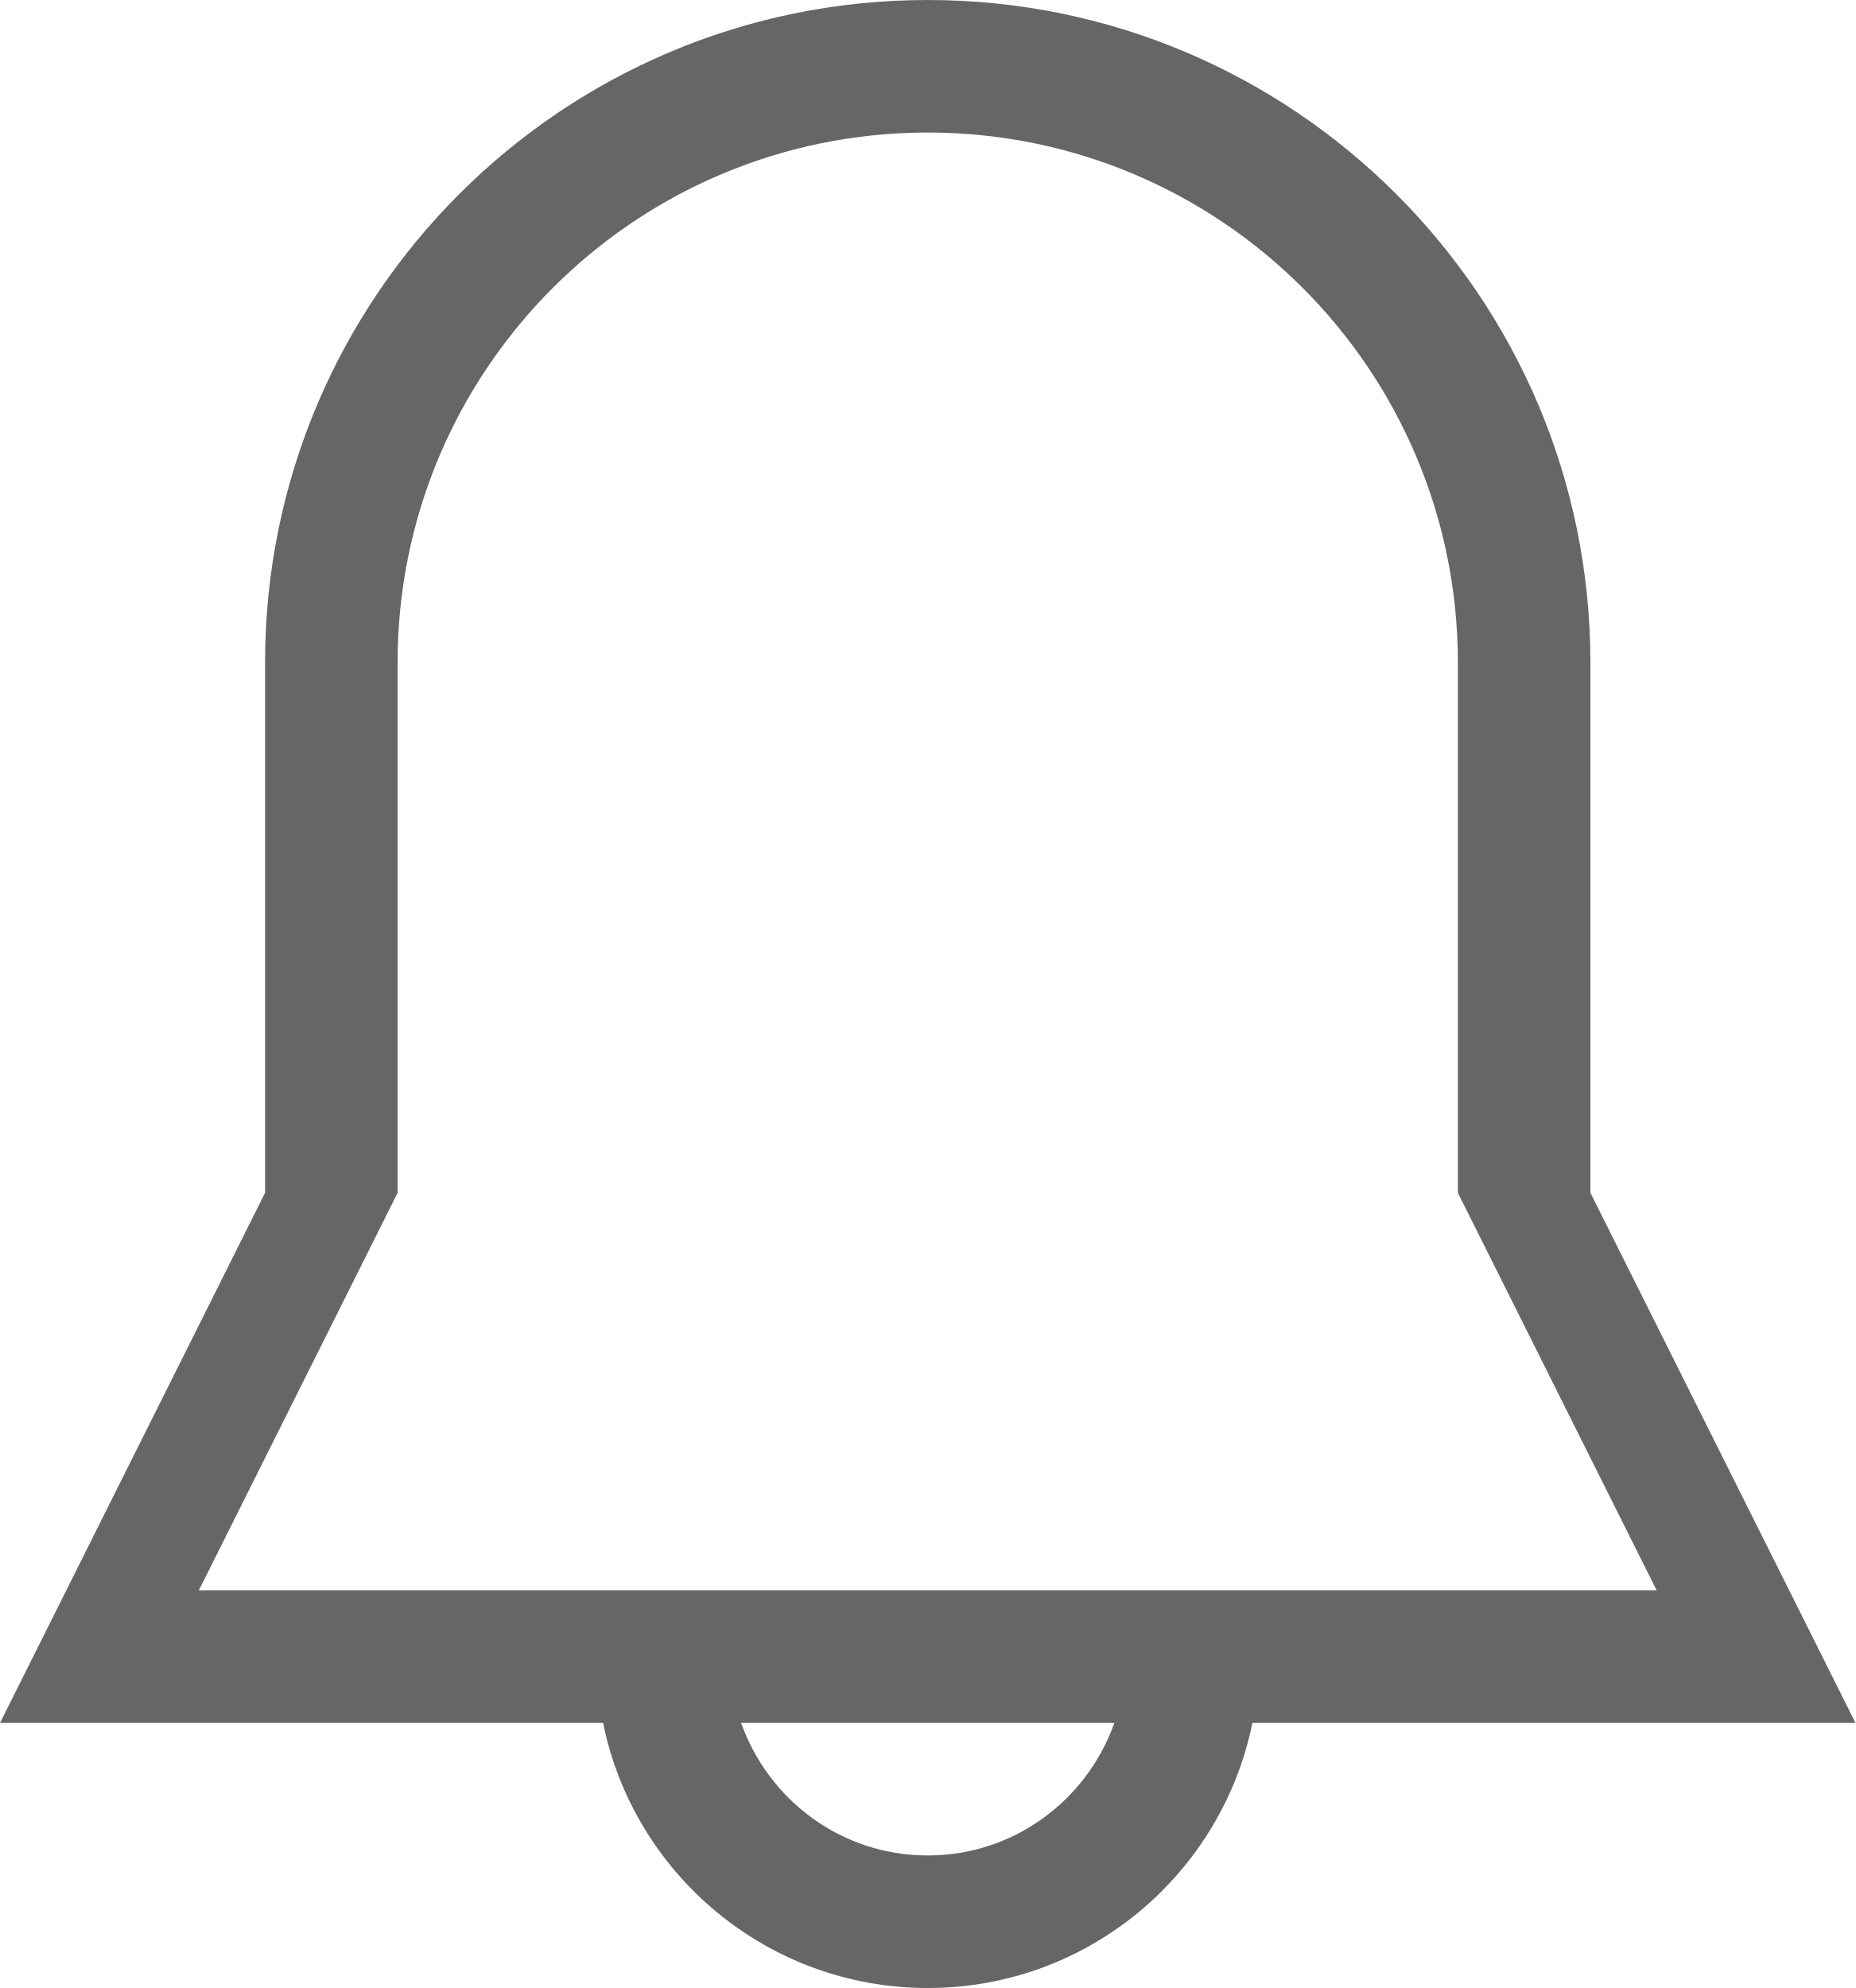
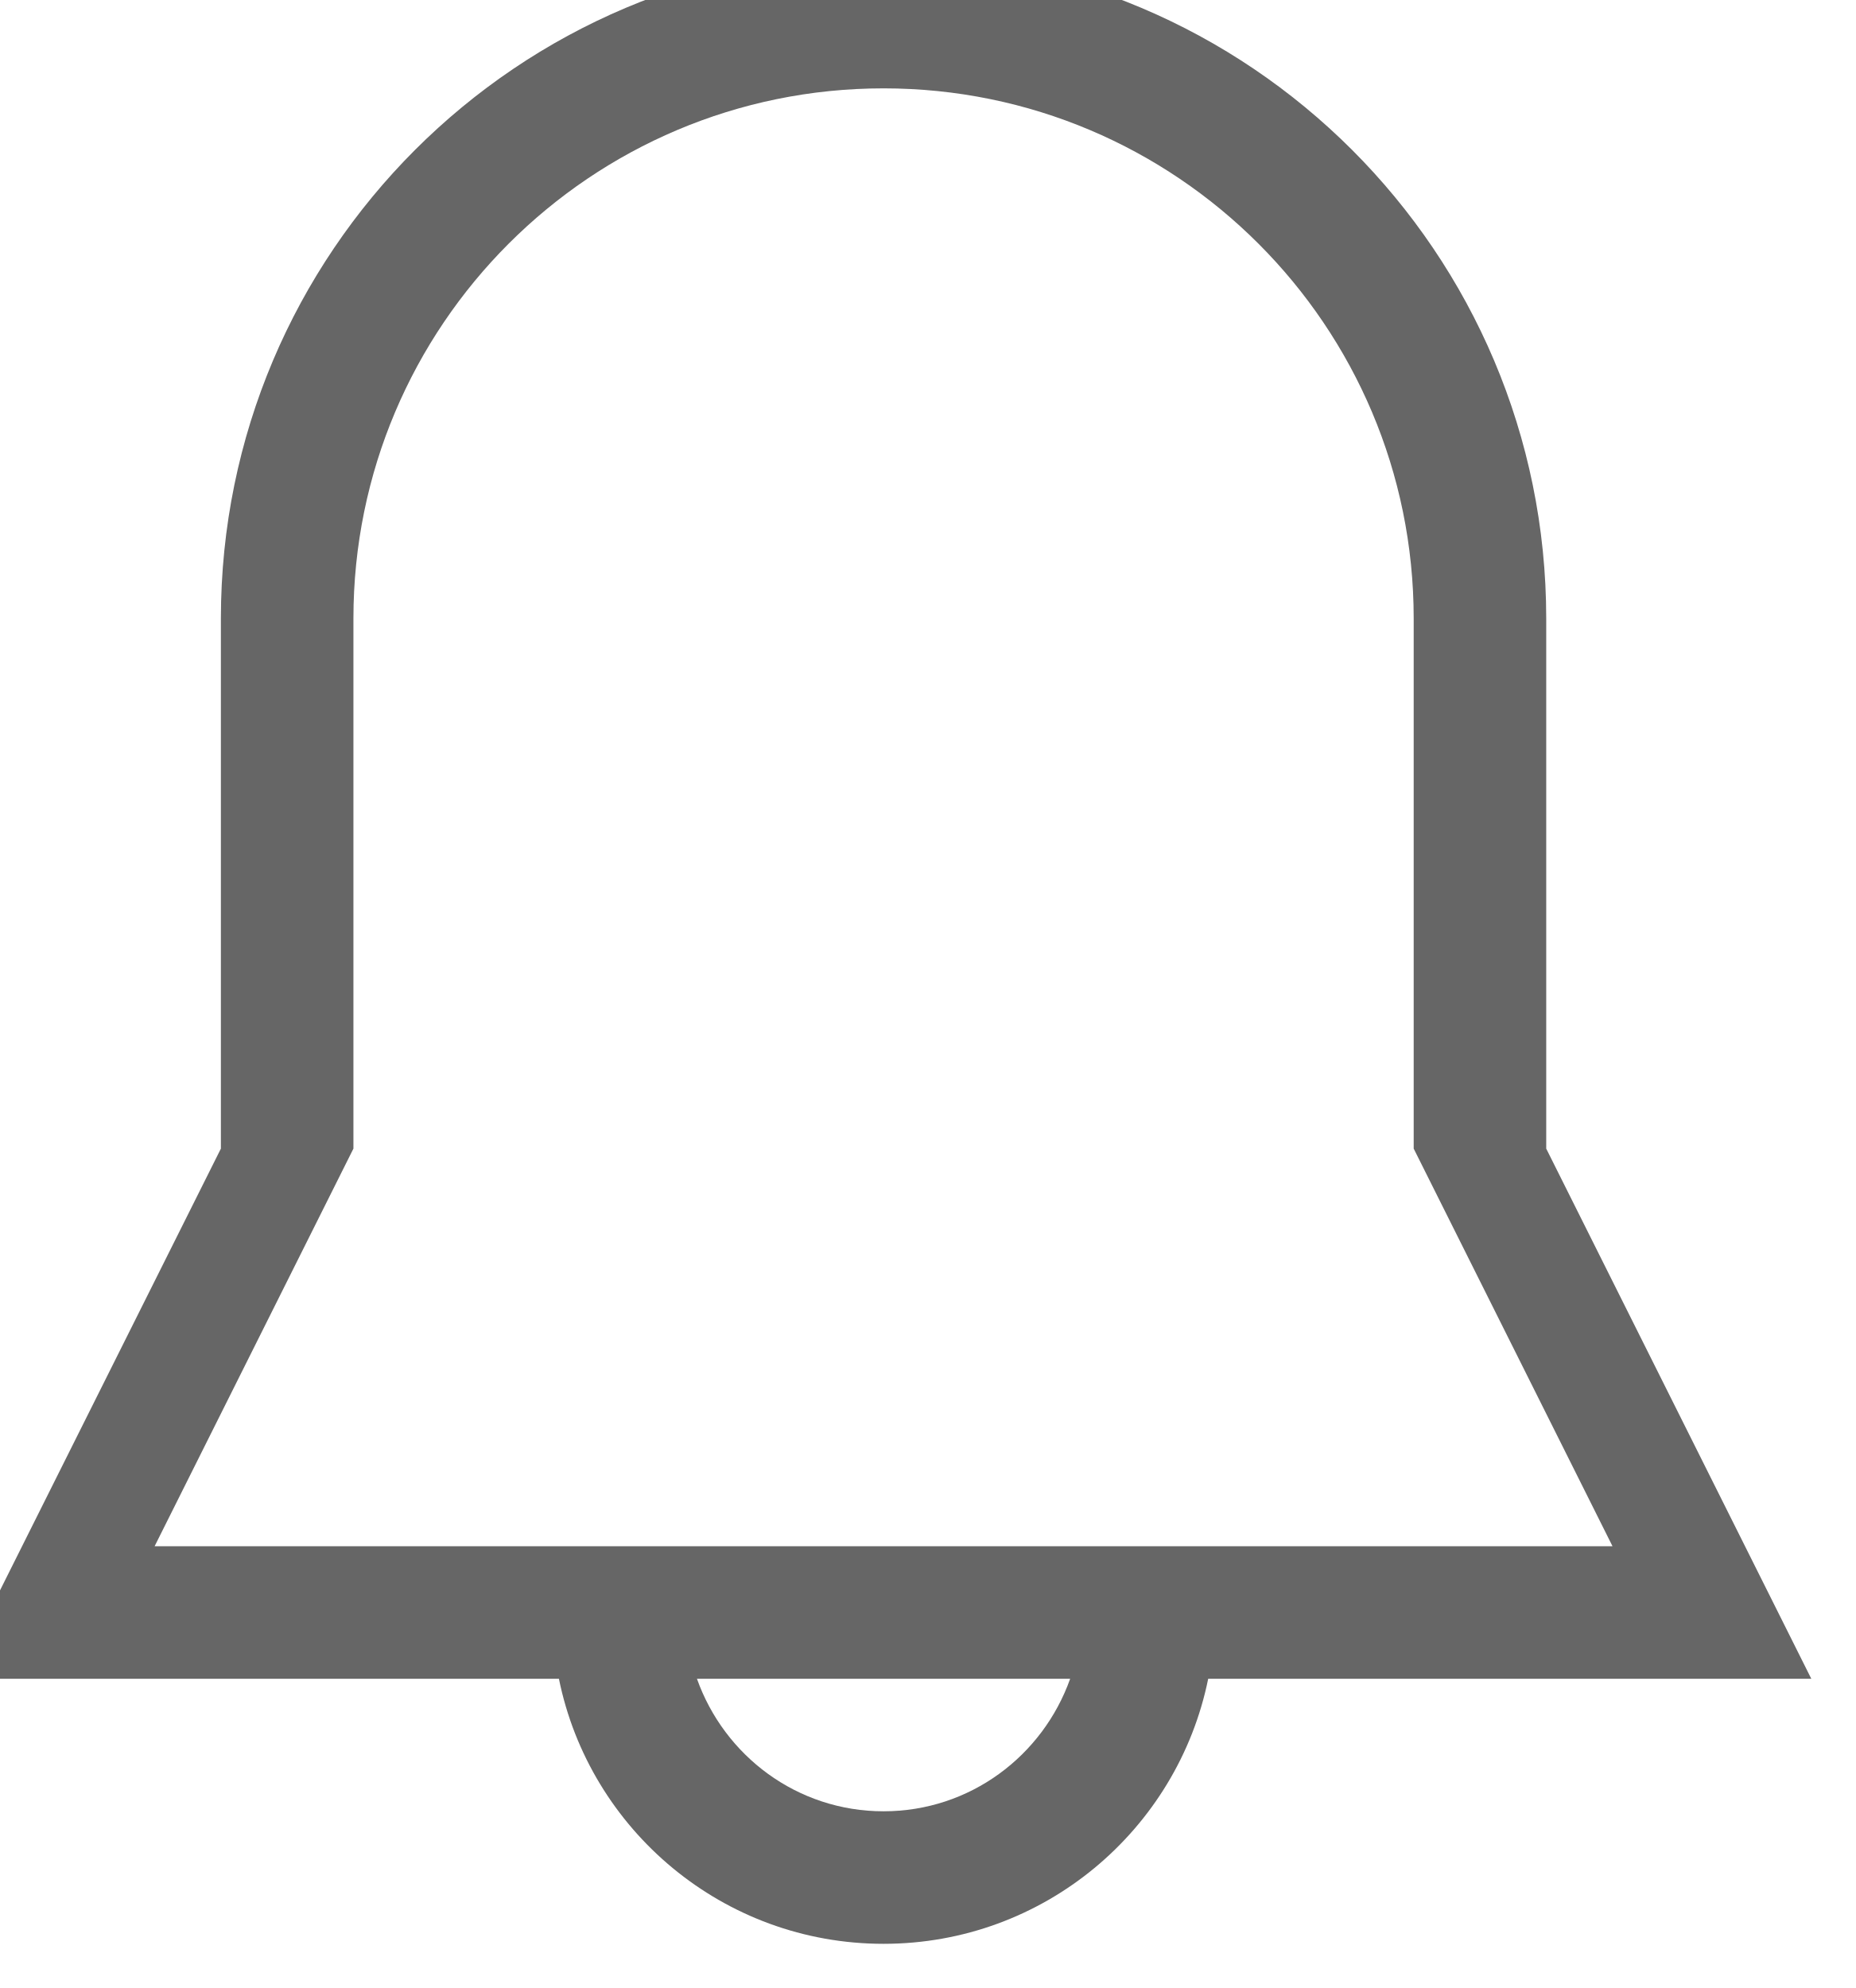
<svg xmlns="http://www.w3.org/2000/svg" width="28px" height="30px" viewBox="0 0 28 30" version="1.1">
  <defs />
  <g id="Page-1" stroke="none" stroke-width="1" fill="none" fill-rule="evenodd">
-     <g id="Icon-Set" transform="translate(-362, -880)" fill="#666666">
+     <g id="Icon-Set" transform="translate(-362.6667, -880.6667)" fill="#666666">
      <path d="M365,904 L368,898 L368,890 C368,885.582 371.582,882 376,882 C380.418,882 384,885.582 384,890 L384,898 L387,904 L365,904 L365,904 Z M376,908 C374.695,908 373.597,907.163 373.184,906 L378.816,906 C378.403,907.163 377.305,908 376,908 L376,908 Z M386,898 L386,890 C386,884.478 381.522,880 376,880 C370.478,880 366,884.478 366,890 L366,898 L362,906 L371.101,906 C371.564,908.282 373.581,910 376,910 C378.419,910 380.436,908.282 380.899,906 L390,906 L386,898 L386,898 Z" id="alert" />
    </g>
  </g>
</svg>
